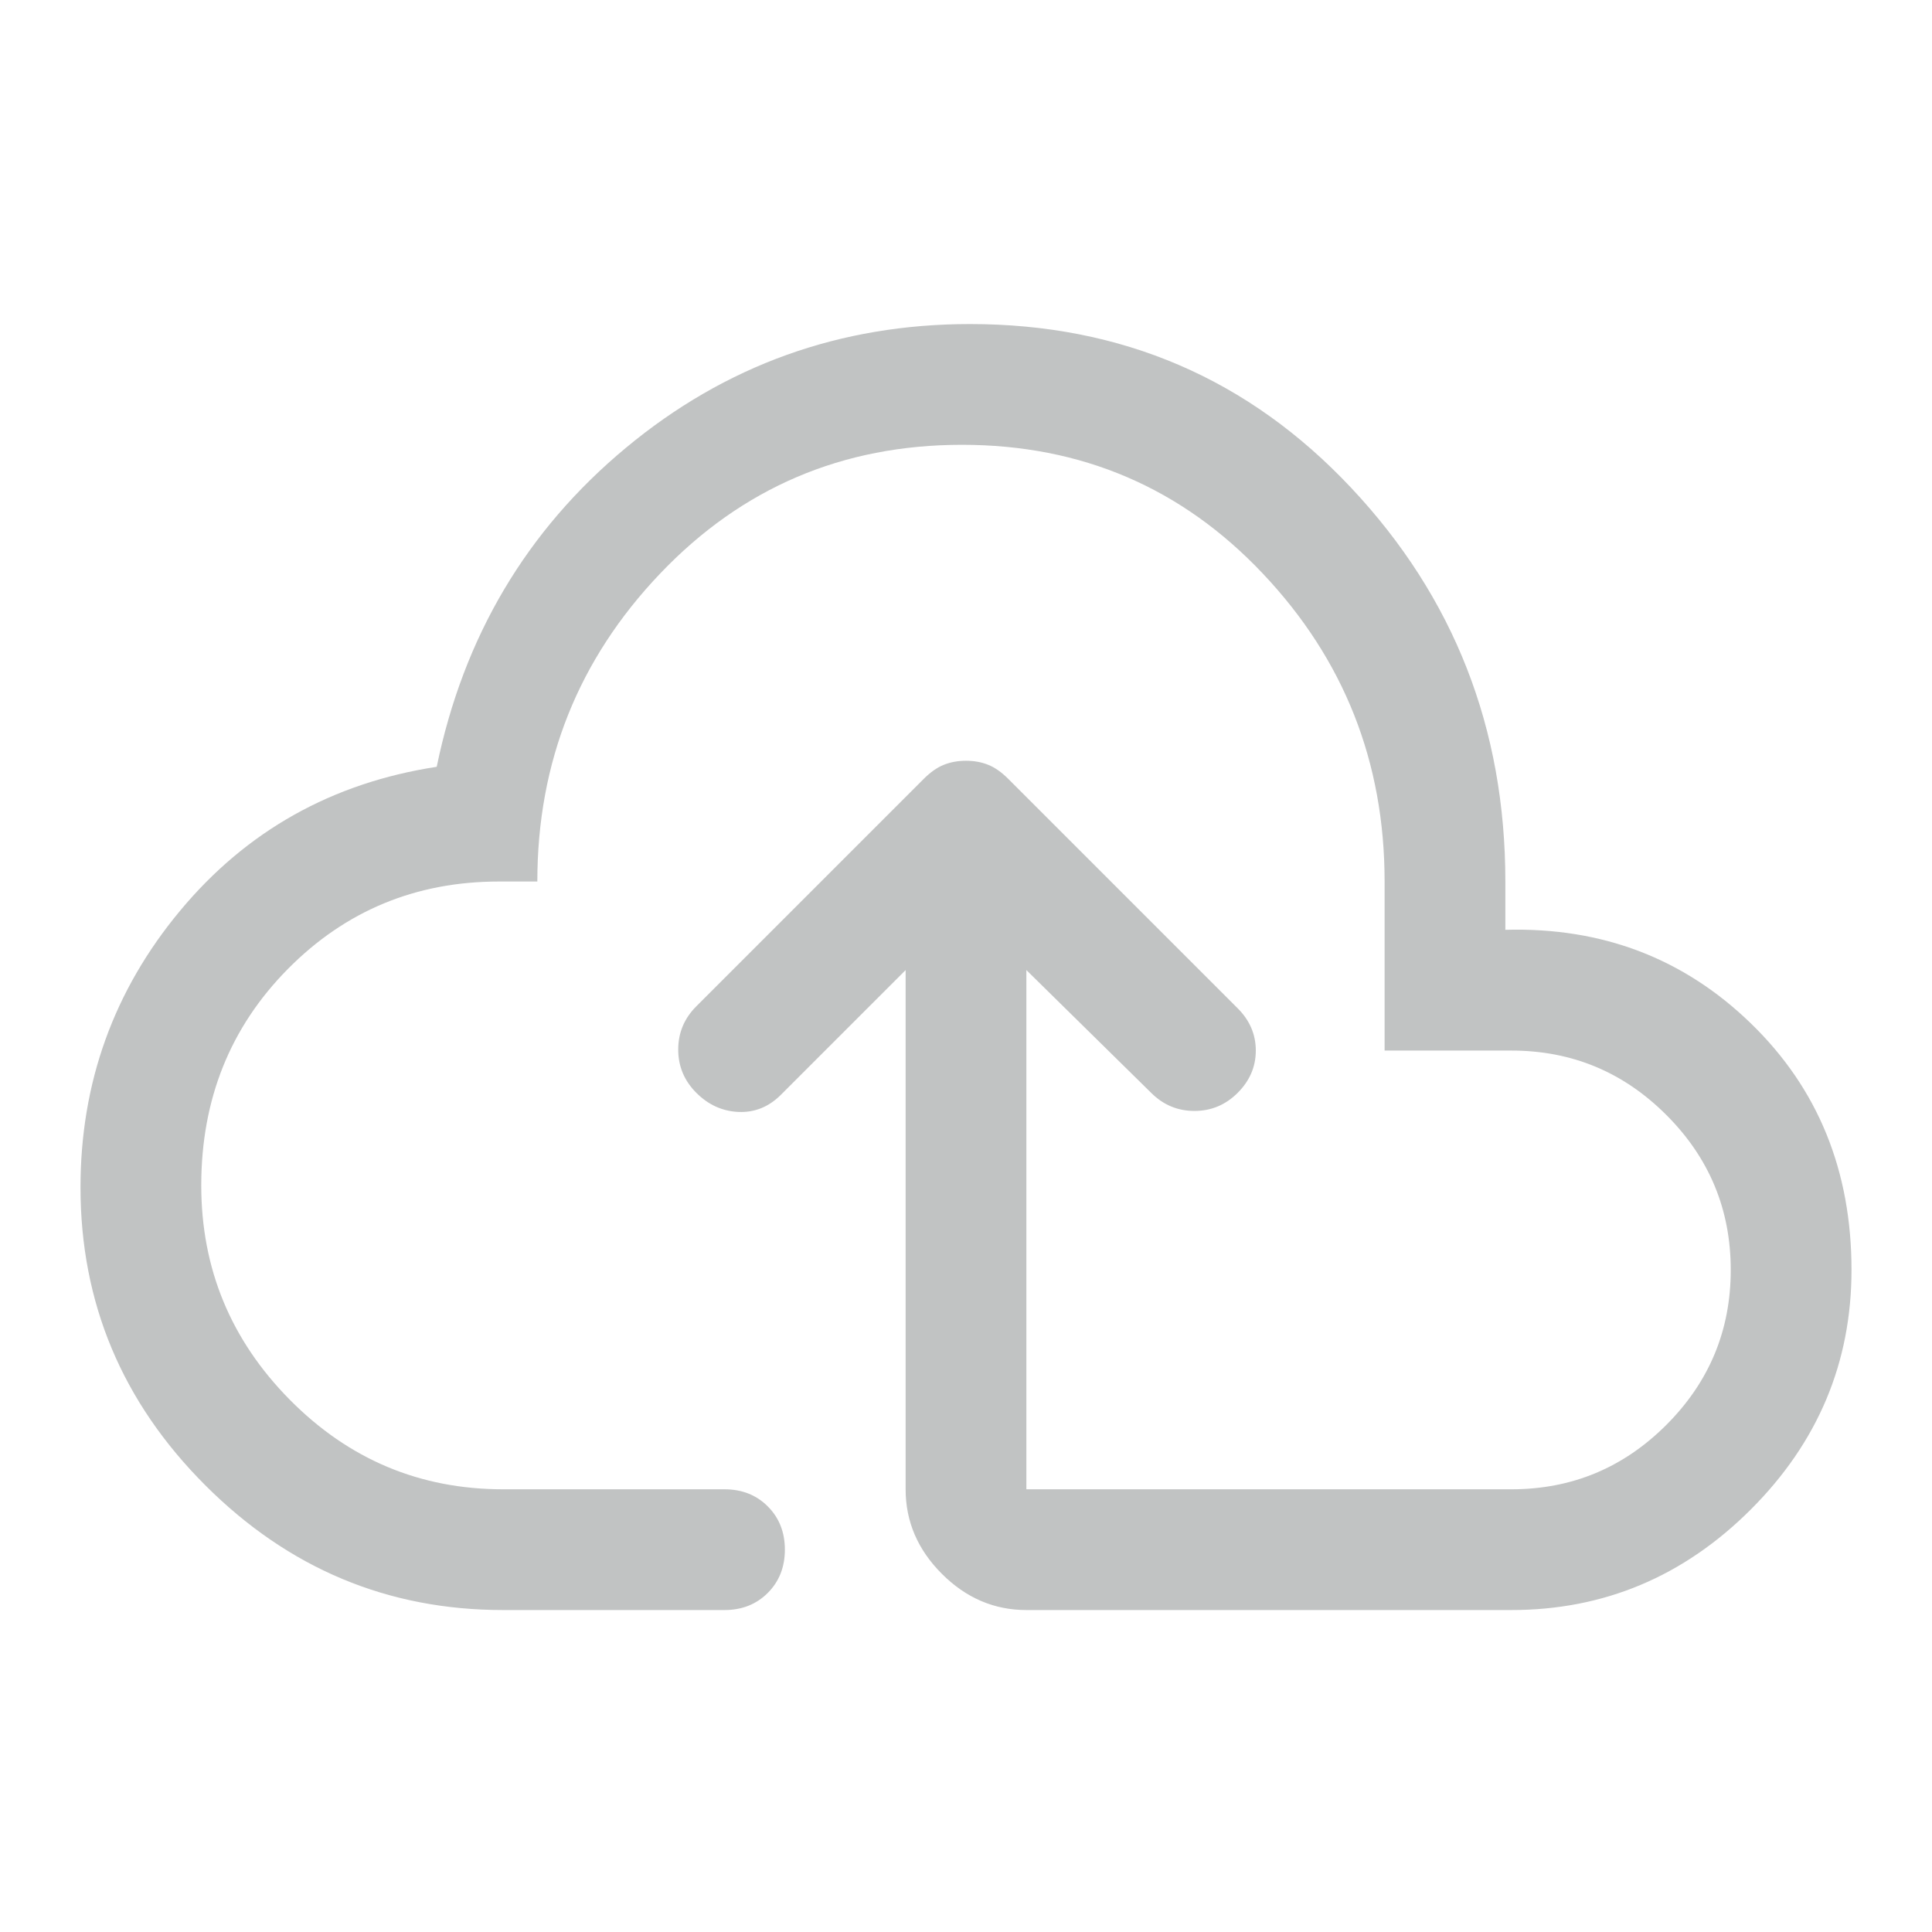
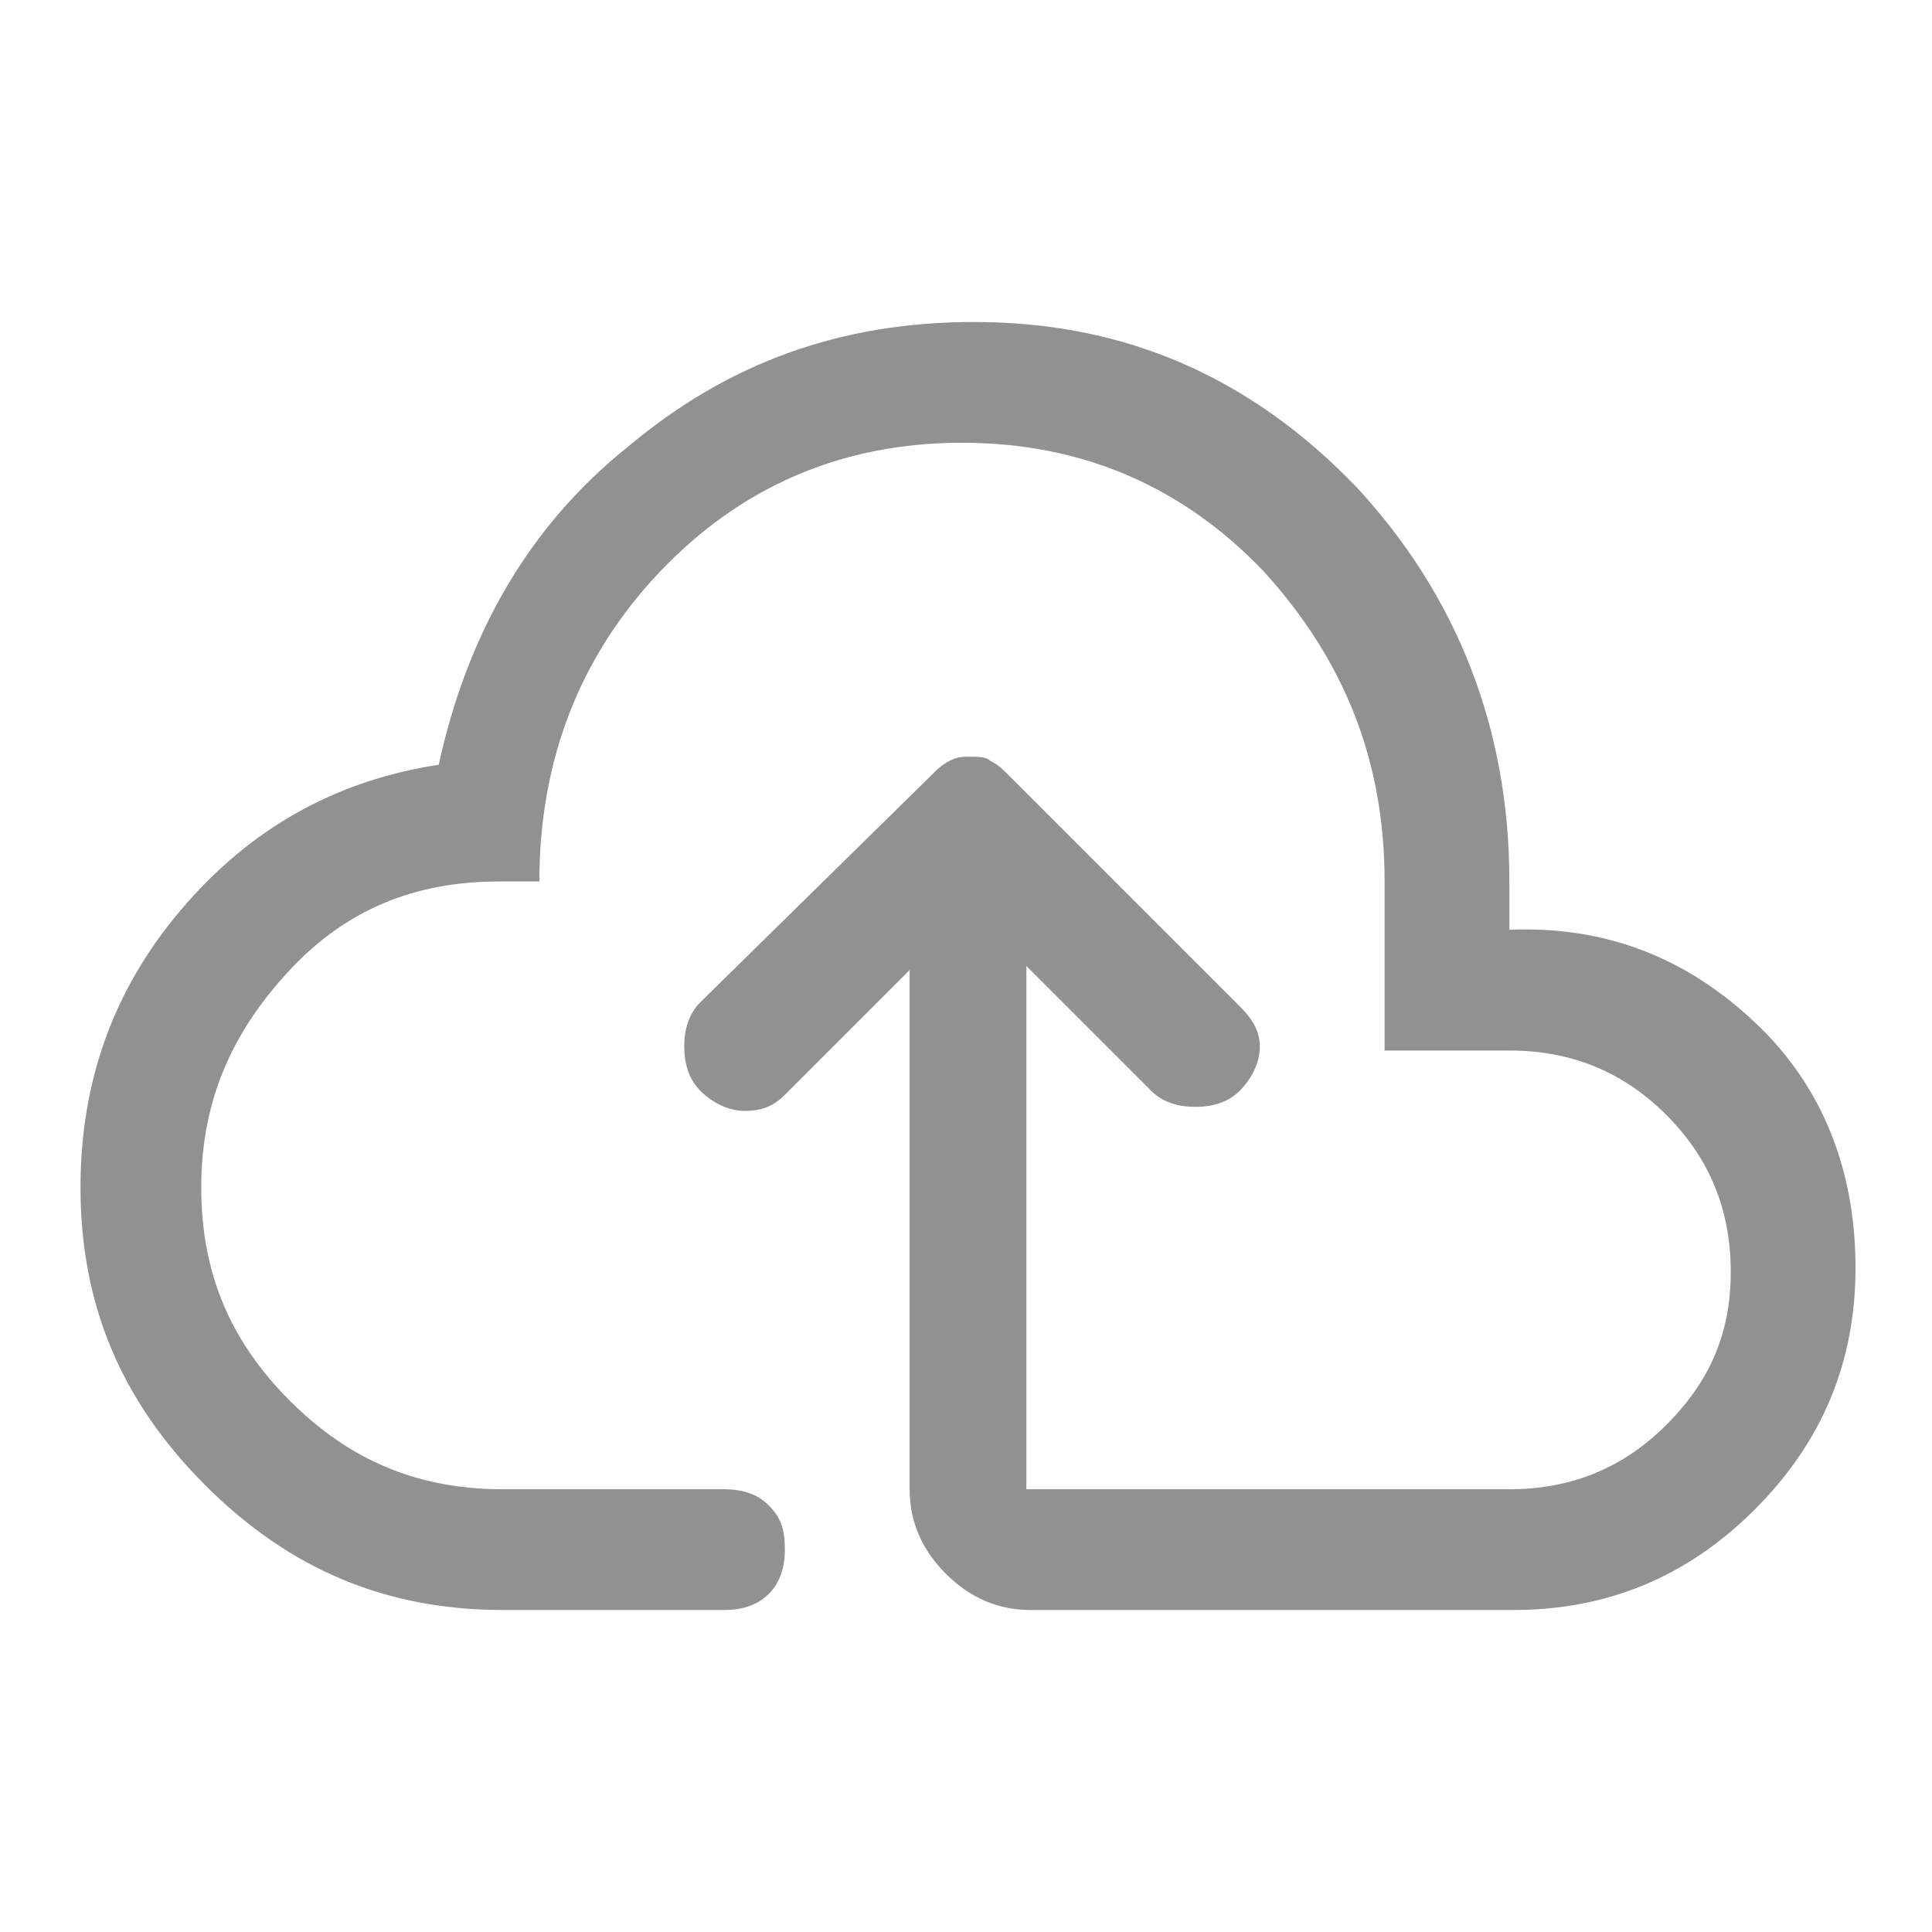
- <svg xmlns="http://www.w3.org/2000/svg" width="48" height="48" viewBox="0 0 48 48" fill="none">
-   <path d="M12.5 40.001C9.633 40.001 7.167 38.968 5.1 36.901C3.033 34.834 2 32.367 2 29.501C2 26.901 2.825 24.609 4.475 22.626C6.125 20.642 8.25 19.451 10.85 19.051C11.517 15.817 13.083 13.176 15.55 11.126C18.017 9.076 20.867 8.051 24.1 8.051C27.867 8.051 31.025 9.409 33.575 12.126C36.125 14.842 37.4 18.101 37.4 21.901V23.101C39.8 23.034 41.833 23.809 43.5 25.426C45.167 27.042 46 29.084 46 31.551C46 33.851 45.167 35.834 43.5 37.501C41.833 39.167 39.85 40.001 37.55 40.001H25.5C24.7 40.001 24 39.701 23.4 39.101C22.8 38.501 22.5 37.801 22.5 37.001V24.101L19.4 27.201C19.1 27.501 18.75 27.642 18.35 27.626C17.95 27.609 17.6 27.451 17.3 27.151C17 26.851 16.85 26.492 16.85 26.076C16.85 25.659 17 25.301 17.3 25.001L22.95 19.351C23.117 19.184 23.283 19.067 23.45 19.001C23.617 18.934 23.8 18.901 24 18.901C24.2 18.901 24.383 18.934 24.55 19.001C24.717 19.067 24.883 19.184 25.05 19.351L30.75 25.051C31.05 25.351 31.2 25.701 31.2 26.101C31.2 26.501 31.05 26.851 30.75 27.151C30.45 27.451 30.092 27.601 29.675 27.601C29.258 27.601 28.9 27.451 28.6 27.151L25.5 24.101V37.001H37.55C39.05 37.001 40.333 36.468 41.4 35.401C42.467 34.334 43 33.051 43 31.551C43 30.051 42.467 28.767 41.4 27.701C40.333 26.634 39.05 26.101 37.55 26.101H34.4V21.901C34.4 18.934 33.392 16.384 31.375 14.251C29.358 12.117 26.867 11.051 23.9 11.051C20.933 11.051 18.433 12.117 16.4 14.251C14.367 16.384 13.35 18.934 13.35 21.901H12.4C10.333 21.901 8.583 22.626 7.15 24.076C5.717 25.526 5 27.317 5 29.451C5 31.517 5.733 33.292 7.2 34.776C8.667 36.259 10.433 37.001 12.5 37.001H18C18.433 37.001 18.792 37.142 19.075 37.426C19.358 37.709 19.5 38.067 19.5 38.501C19.5 38.934 19.358 39.292 19.075 39.576C18.792 39.859 18.433 40.001 18 40.001H12.5Z" fill="#C1C3C3" />
+ <svg xmlns="http://www.w3.org/2000/svg" version="1.1" id="Layer_1" x="0px" y="0px" viewBox="0 0 48 48" style="enable-background:new 0 0 48 48;" xml:space="preserve">
+   <style type="text/css">
+ 	.st0{fill:#919191;}
+ </style>
+   <path class="st0" d="M12.5,40c-2.9,0-5.3-1-7.4-3.1S2,32.4,2,29.5c0-2.6,0.8-4.9,2.5-6.9c1.7-2,3.8-3.2,6.4-3.6  c0.7-3.2,2.2-5.9,4.7-7.9c2.5-2.1,5.3-3.1,8.6-3.1c3.8,0,6.9,1.4,9.5,4.1c2.5,2.7,3.8,6,3.8,9.8v1.2c2.4-0.1,4.4,0.7,6.1,2.3  c1.7,1.6,2.5,3.7,2.5,6.1c0,2.3-0.8,4.3-2.5,6c-1.7,1.7-3.7,2.5-6,2.5h-12c-0.8,0-1.5-0.3-2.1-0.9c-0.6-0.6-0.9-1.3-0.9-2.1V24.1  l-3.1,3.1c-0.3,0.3-0.6,0.4-1,0.4c-0.4,0-0.8-0.2-1.1-0.5c-0.3-0.3-0.4-0.7-0.4-1.1c0-0.4,0.1-0.8,0.4-1.1l5.7-5.6  c0.2-0.2,0.3-0.3,0.5-0.4c0.2-0.1,0.3-0.1,0.5-0.1s0.4,0,0.5,0.1c0.2,0.1,0.3,0.2,0.5,0.4l5.7,5.7c0.3,0.3,0.5,0.6,0.5,1  s-0.2,0.8-0.5,1.1c-0.3,0.3-0.7,0.4-1.1,0.4c-0.4,0-0.8-0.1-1.1-0.4l-3.1-3.1V37h12c1.5,0,2.8-0.5,3.9-1.6s1.6-2.3,1.6-3.8  s-0.5-2.8-1.6-3.9c-1.1-1.1-2.4-1.6-3.9-1.6h-3.1v-4.2c0-3-1-5.5-3-7.7c-2-2.1-4.5-3.2-7.5-3.2s-5.5,1.1-7.5,3.2c-2,2.1-3,4.7-3,7.7  h-1c-2.1,0-3.8,0.7-5.2,2.2S5,27.3,5,29.5c0,2.1,0.7,3.8,2.2,5.3c1.5,1.5,3.2,2.2,5.3,2.2H18c0.4,0,0.8,0.1,1.1,0.4  c0.3,0.3,0.4,0.6,0.4,1.1c0,0.4-0.1,0.8-0.4,1.1C18.8,39.9,18.4,40,18,40H12.5z" />
</svg>
